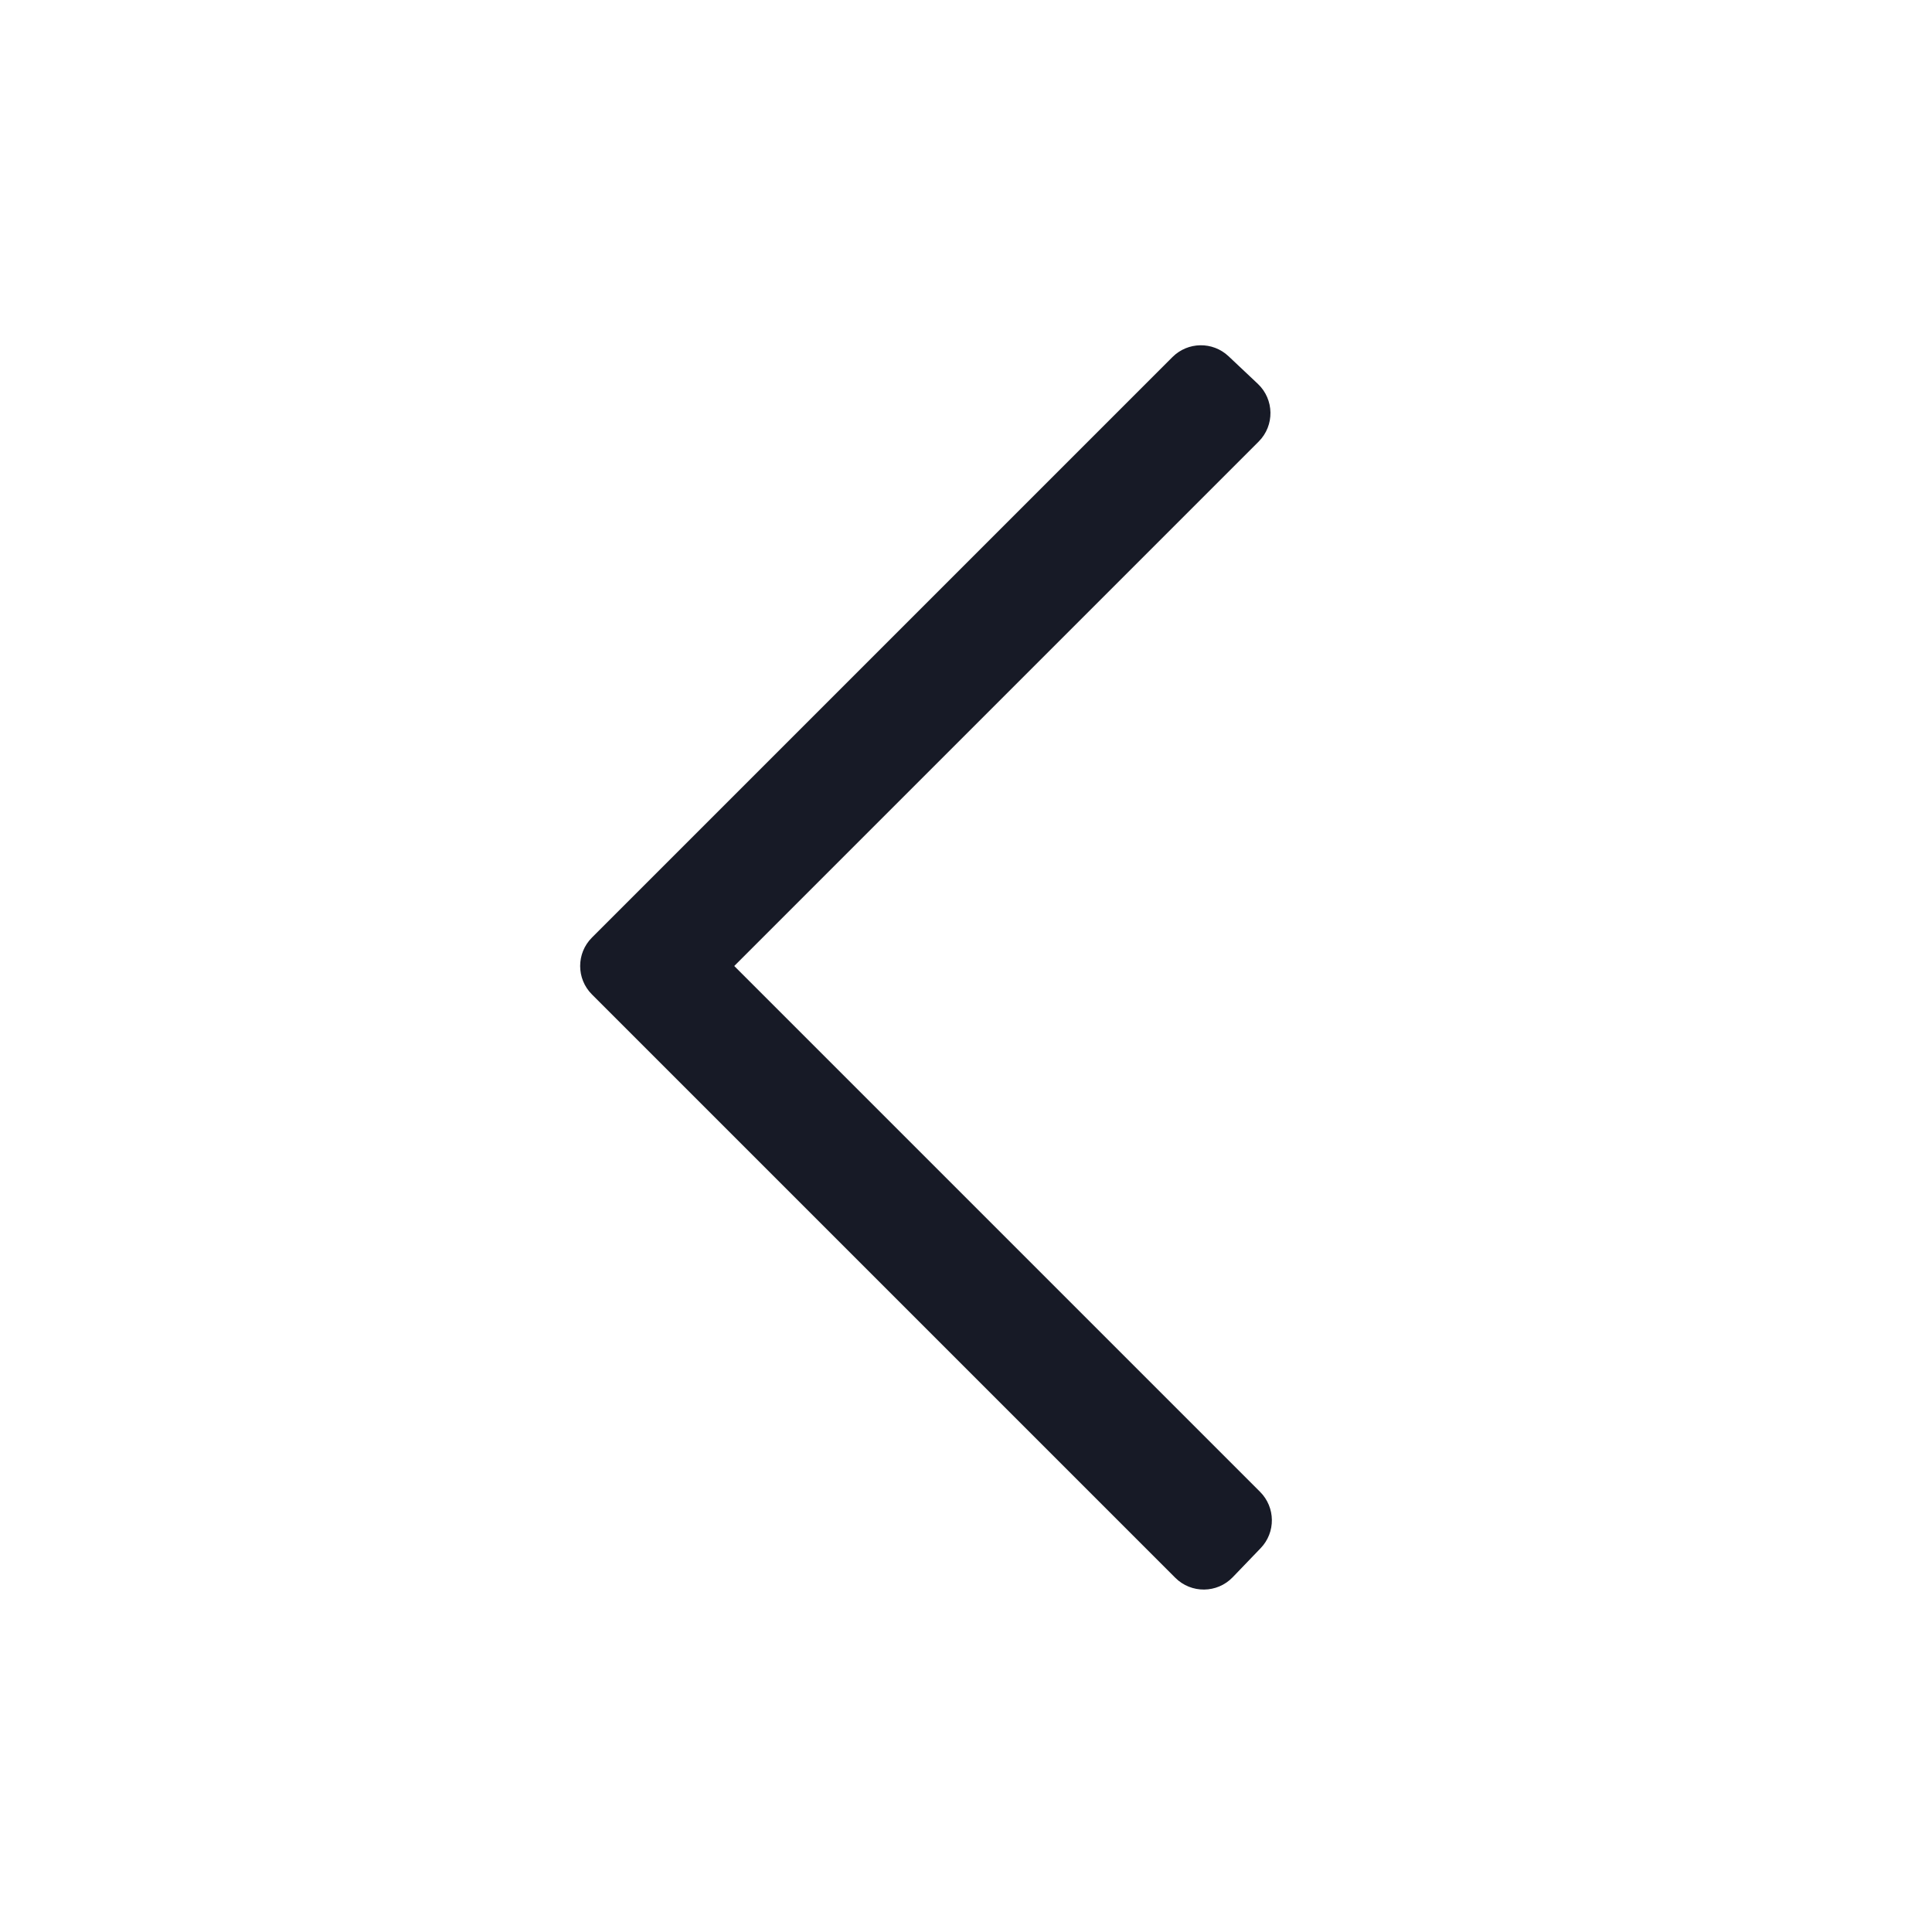
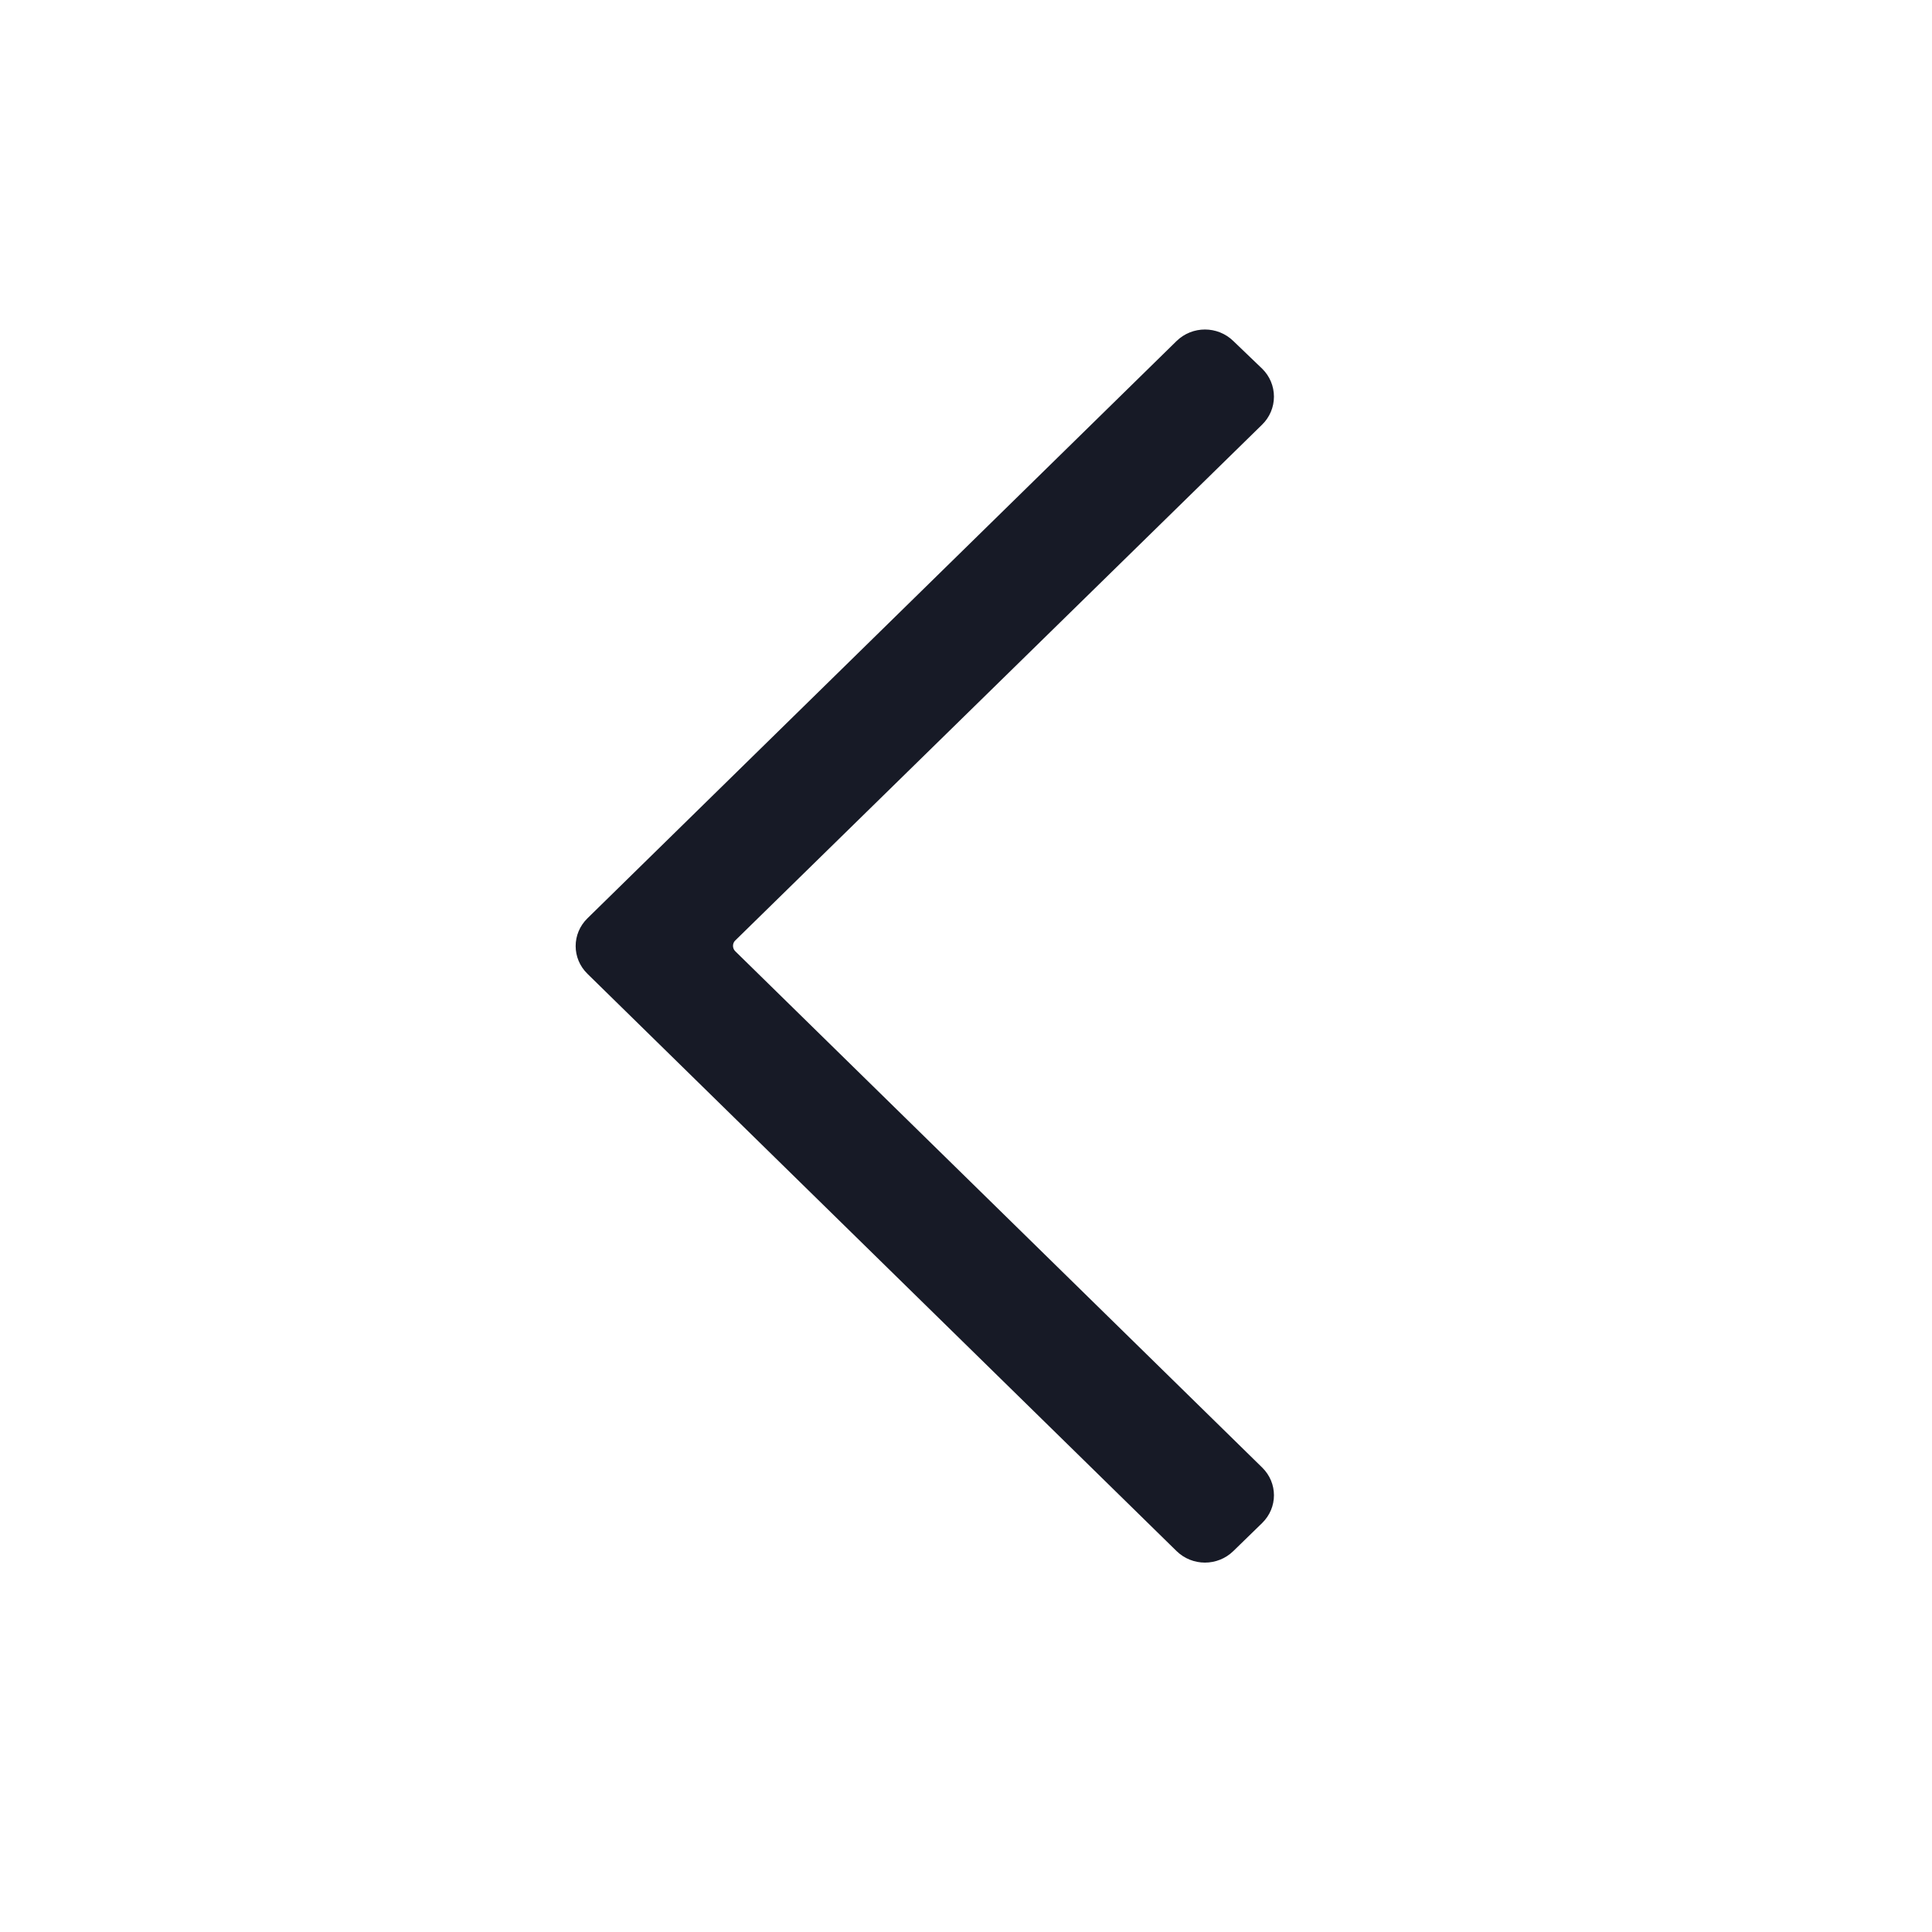
<svg xmlns="http://www.w3.org/2000/svg" fill="none" version="1.1" viewBox="0 0 48 48">
  <defs />
  <g style="mix-blend-mode:pass-through;opacity:1" transform="matrix(1,0,0,1,0,0)">
-     <g style="mix-blend-mode:pass-through;opacity:1" transform="matrix(1,0,0,1,14.41421,8.57811)">
-       <path d="M16.108 0.272C15.714 -0.099 15.097 -0.089 14.715 0.293L0.293 14.715C-0.098 15.105 -0.098 15.739 0.293 16.129L14.785 30.621C15.181 31.017 15.825 31.011 16.213 30.607L16.906 29.886C17.284 29.494 17.277 28.871 16.892 28.486L3.828 15.422L16.857 2.393C17.256 1.994 17.246 1.345 16.836 0.958L16.108 0.272Z" fill-rule="NONZERO" fill="#171a26" fill-opacity="1" style="mix-blend-mode:normal" />
+     <g style="mix-blend-mode:pass-through;opacity:1" transform="matrix(1,0,0,1,0,0)">
+       <path d="M18.27 23.363l13.087-12.813a0.97 0.97 0 0 0 0-1.391l-0.715-0.686c-0.392-0.382-1.019-0.382-1.411 0l-14.635 14.341c-0.392 0.382-0.392 0.999 0 1.381l14.635 14.341c0.392 0.382 1.019 0.382 1.411 0l0.715-0.696c0.392-0.382 0.392-0.999 0-1.381l-13.087-12.823a0.189 0.189 0 0 1 0-0.274z" fill-rule="NONZERO" fill="#171a26" fill-opacity="1" style="mix-blend-mode:normal" />
    </g>
  </g>
</svg>
